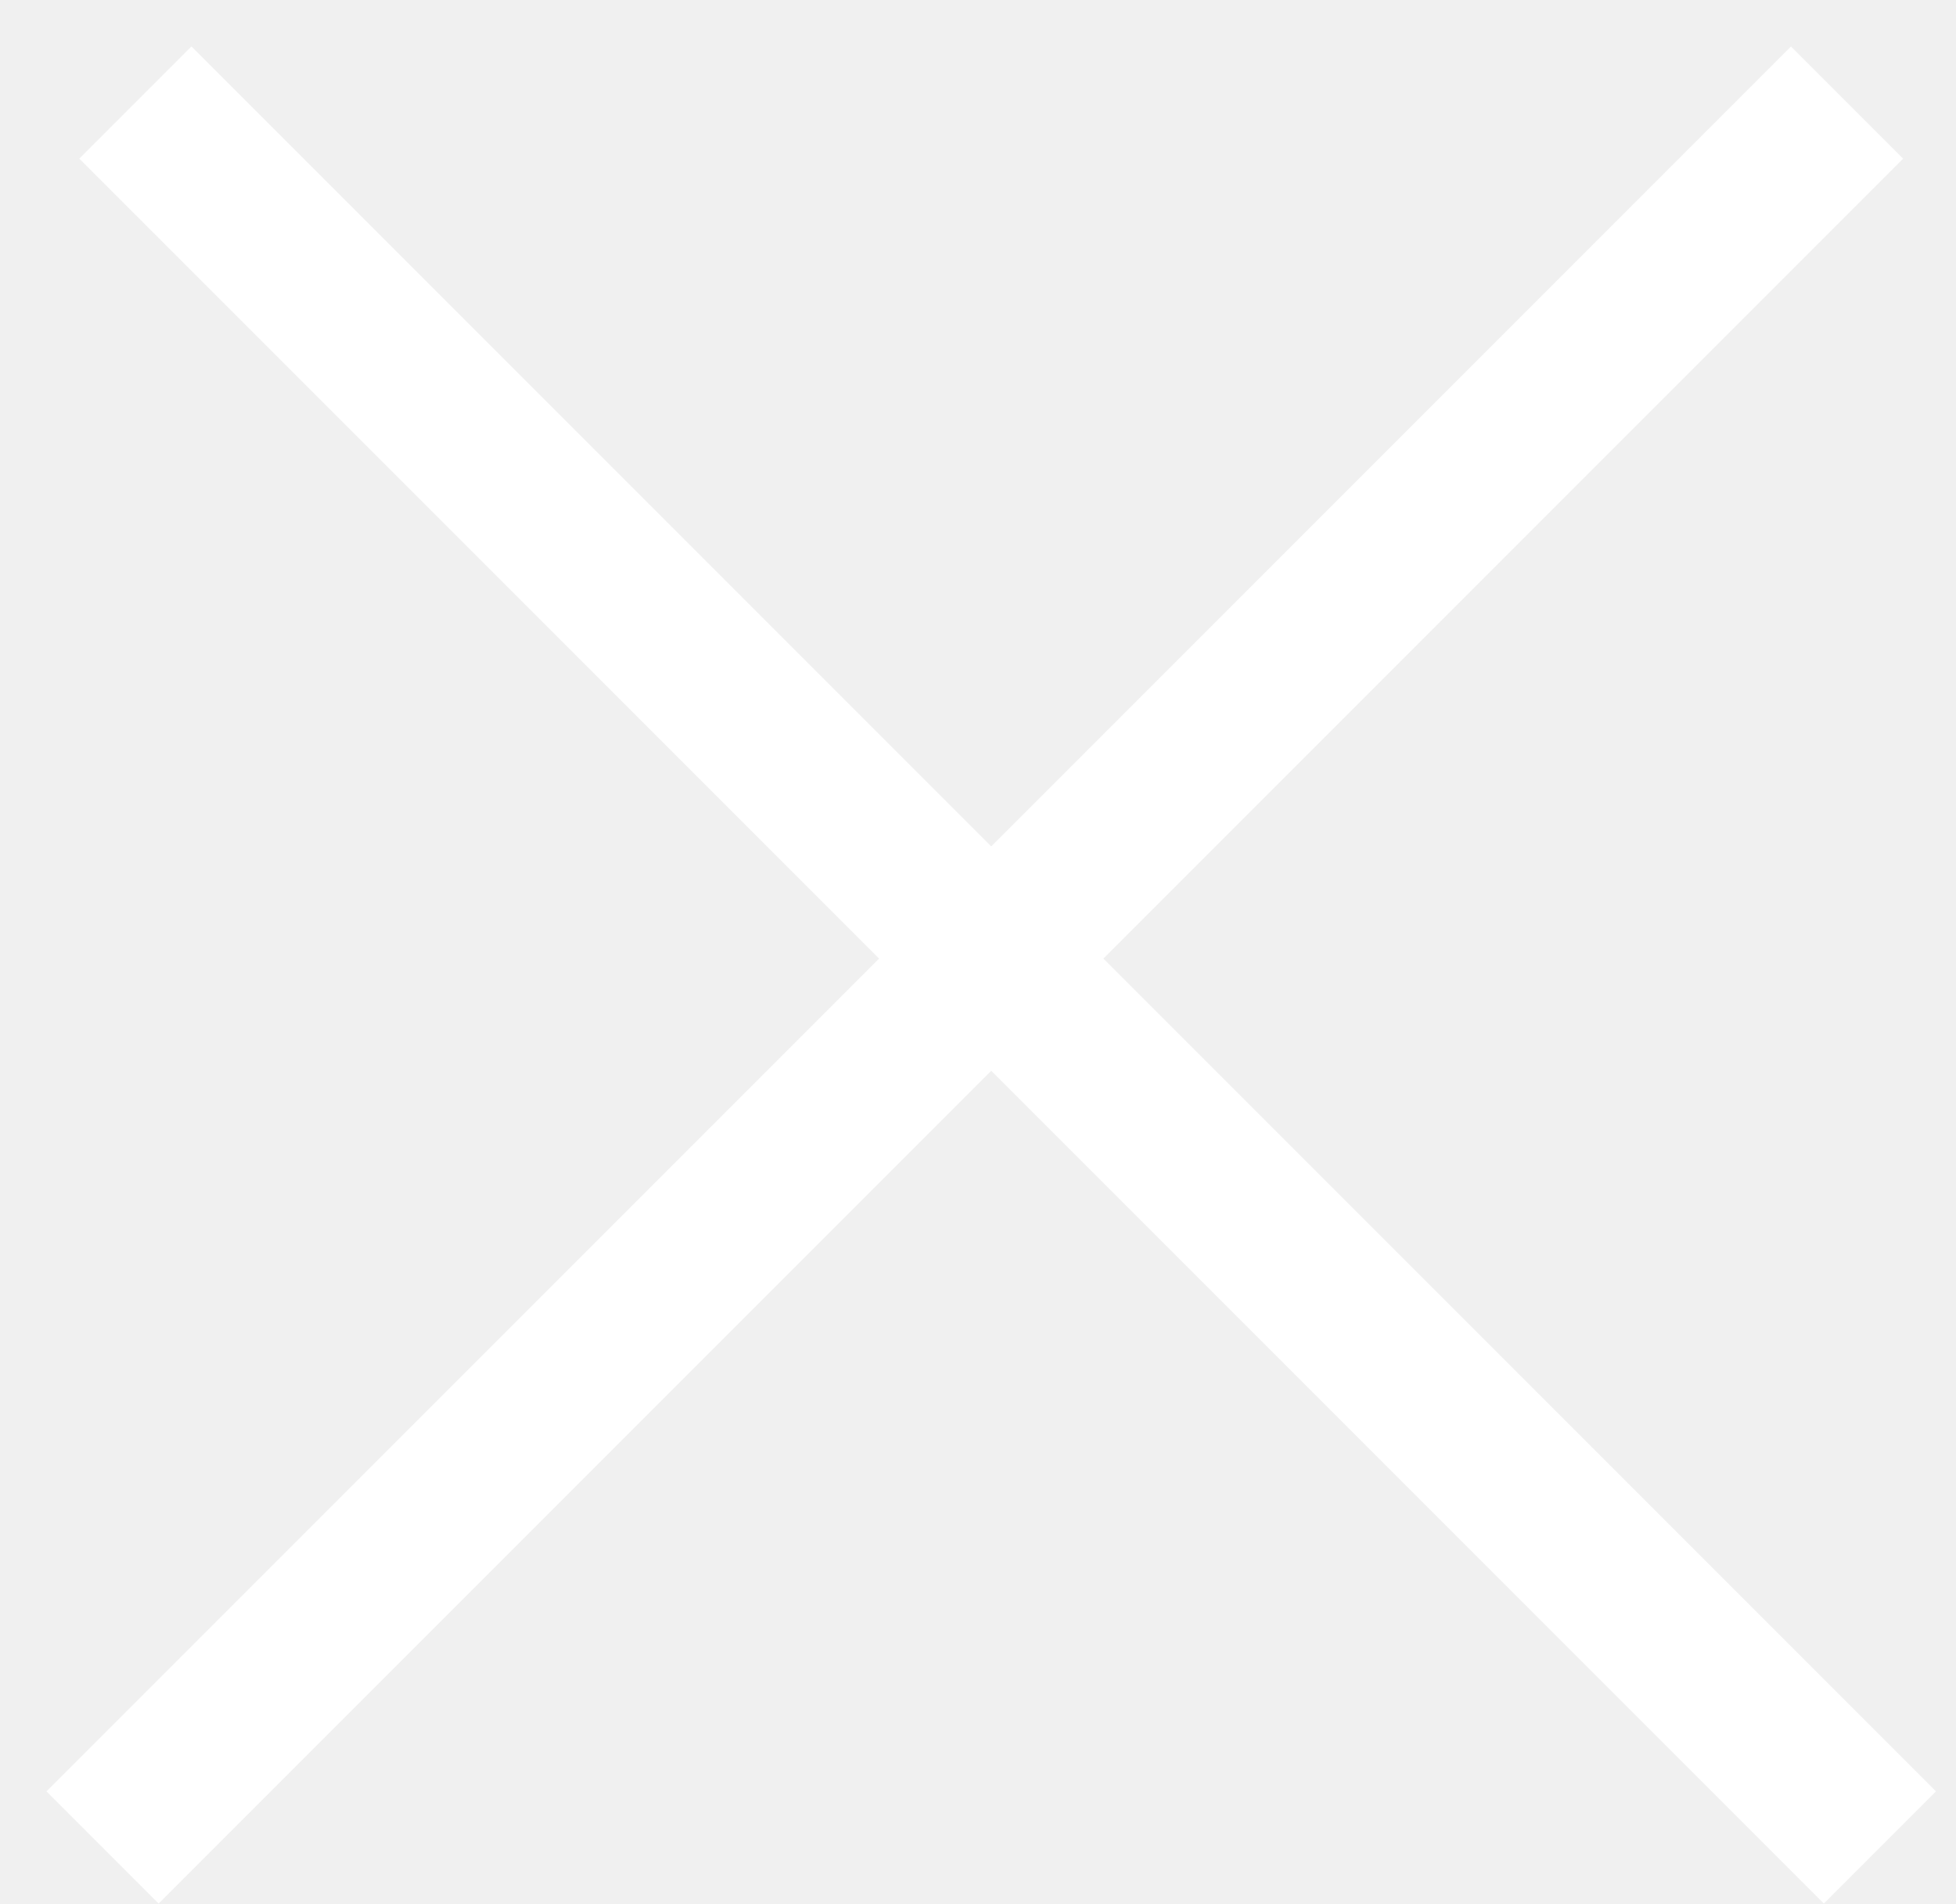
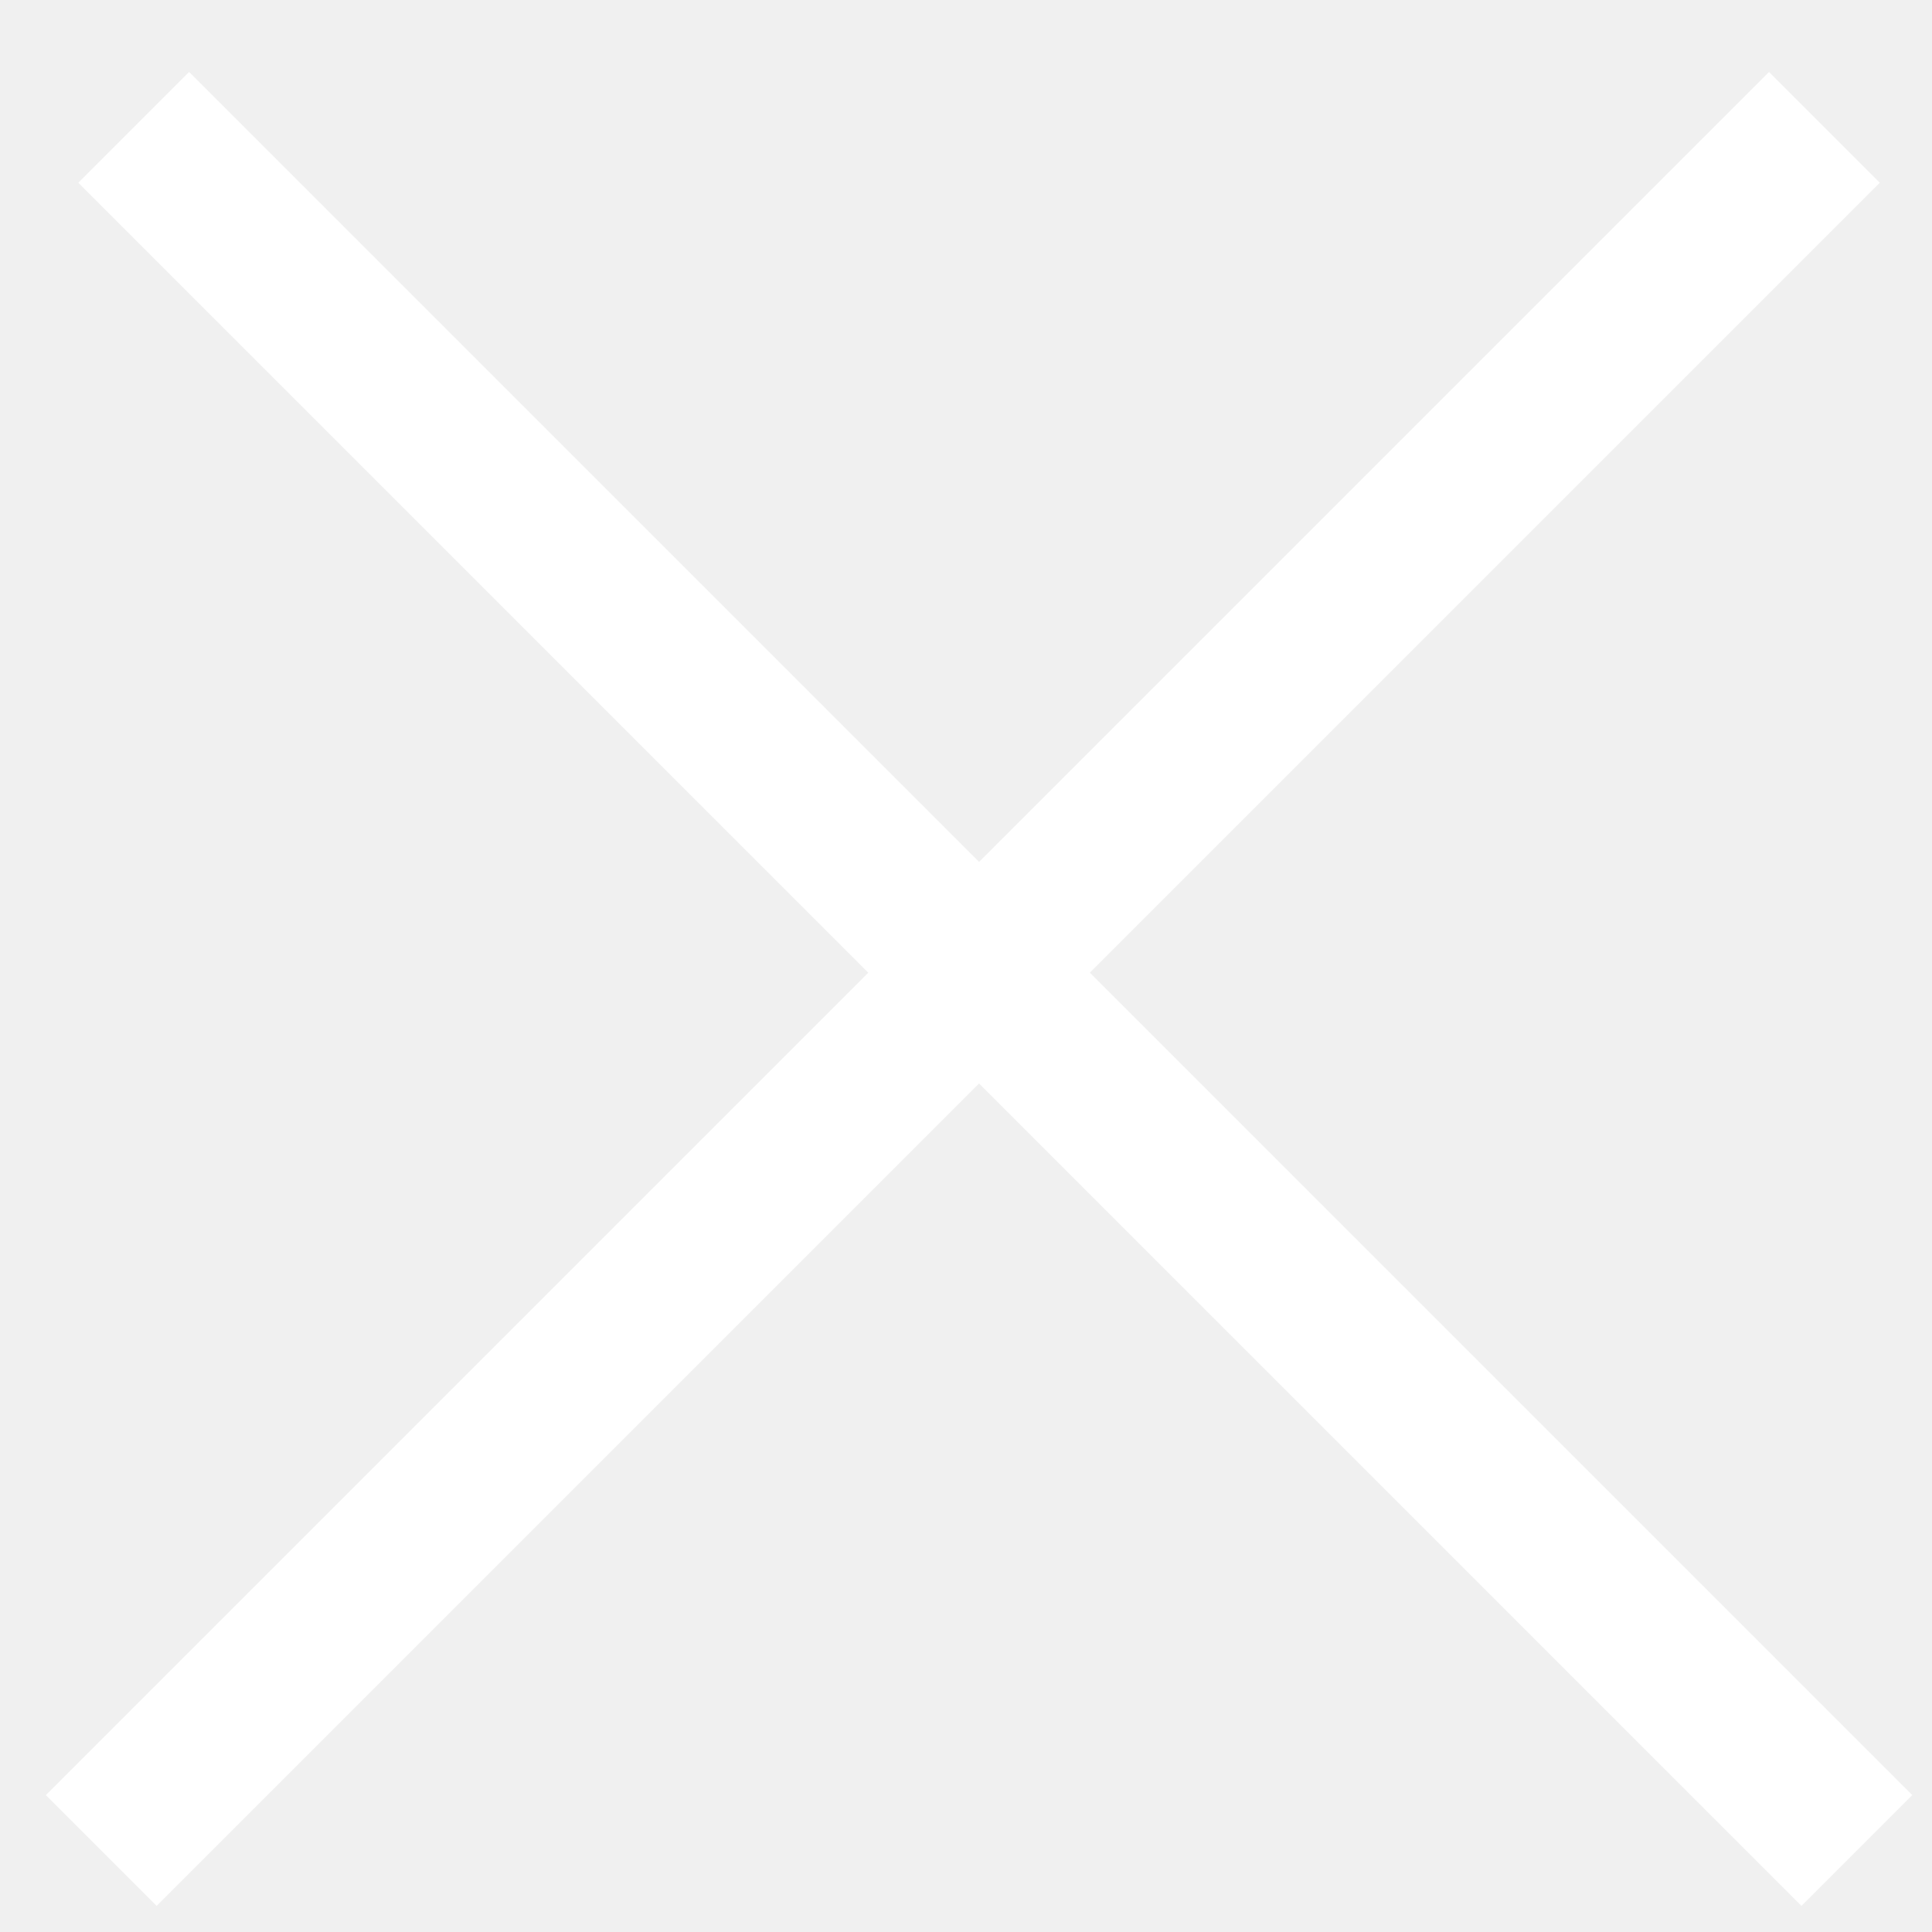
- <svg xmlns="http://www.w3.org/2000/svg" width="37" height="36" viewBox="0 0 37 36" fill="none">
+ <svg xmlns="http://www.w3.org/2000/svg" width="36" height="36" viewBox="0 0 37 36" fill="none">
  <line x1="2.561" y1="1.939" x2="35.561" y2="34.939" stroke="white" stroke-width="3" />
  <line y1="-1.5" x2="46.669" y2="-1.5" transform="matrix(-0.707107 0.707107 0.707107 0.707107 36 3)" stroke="white" stroke-width="3" />
</svg>
